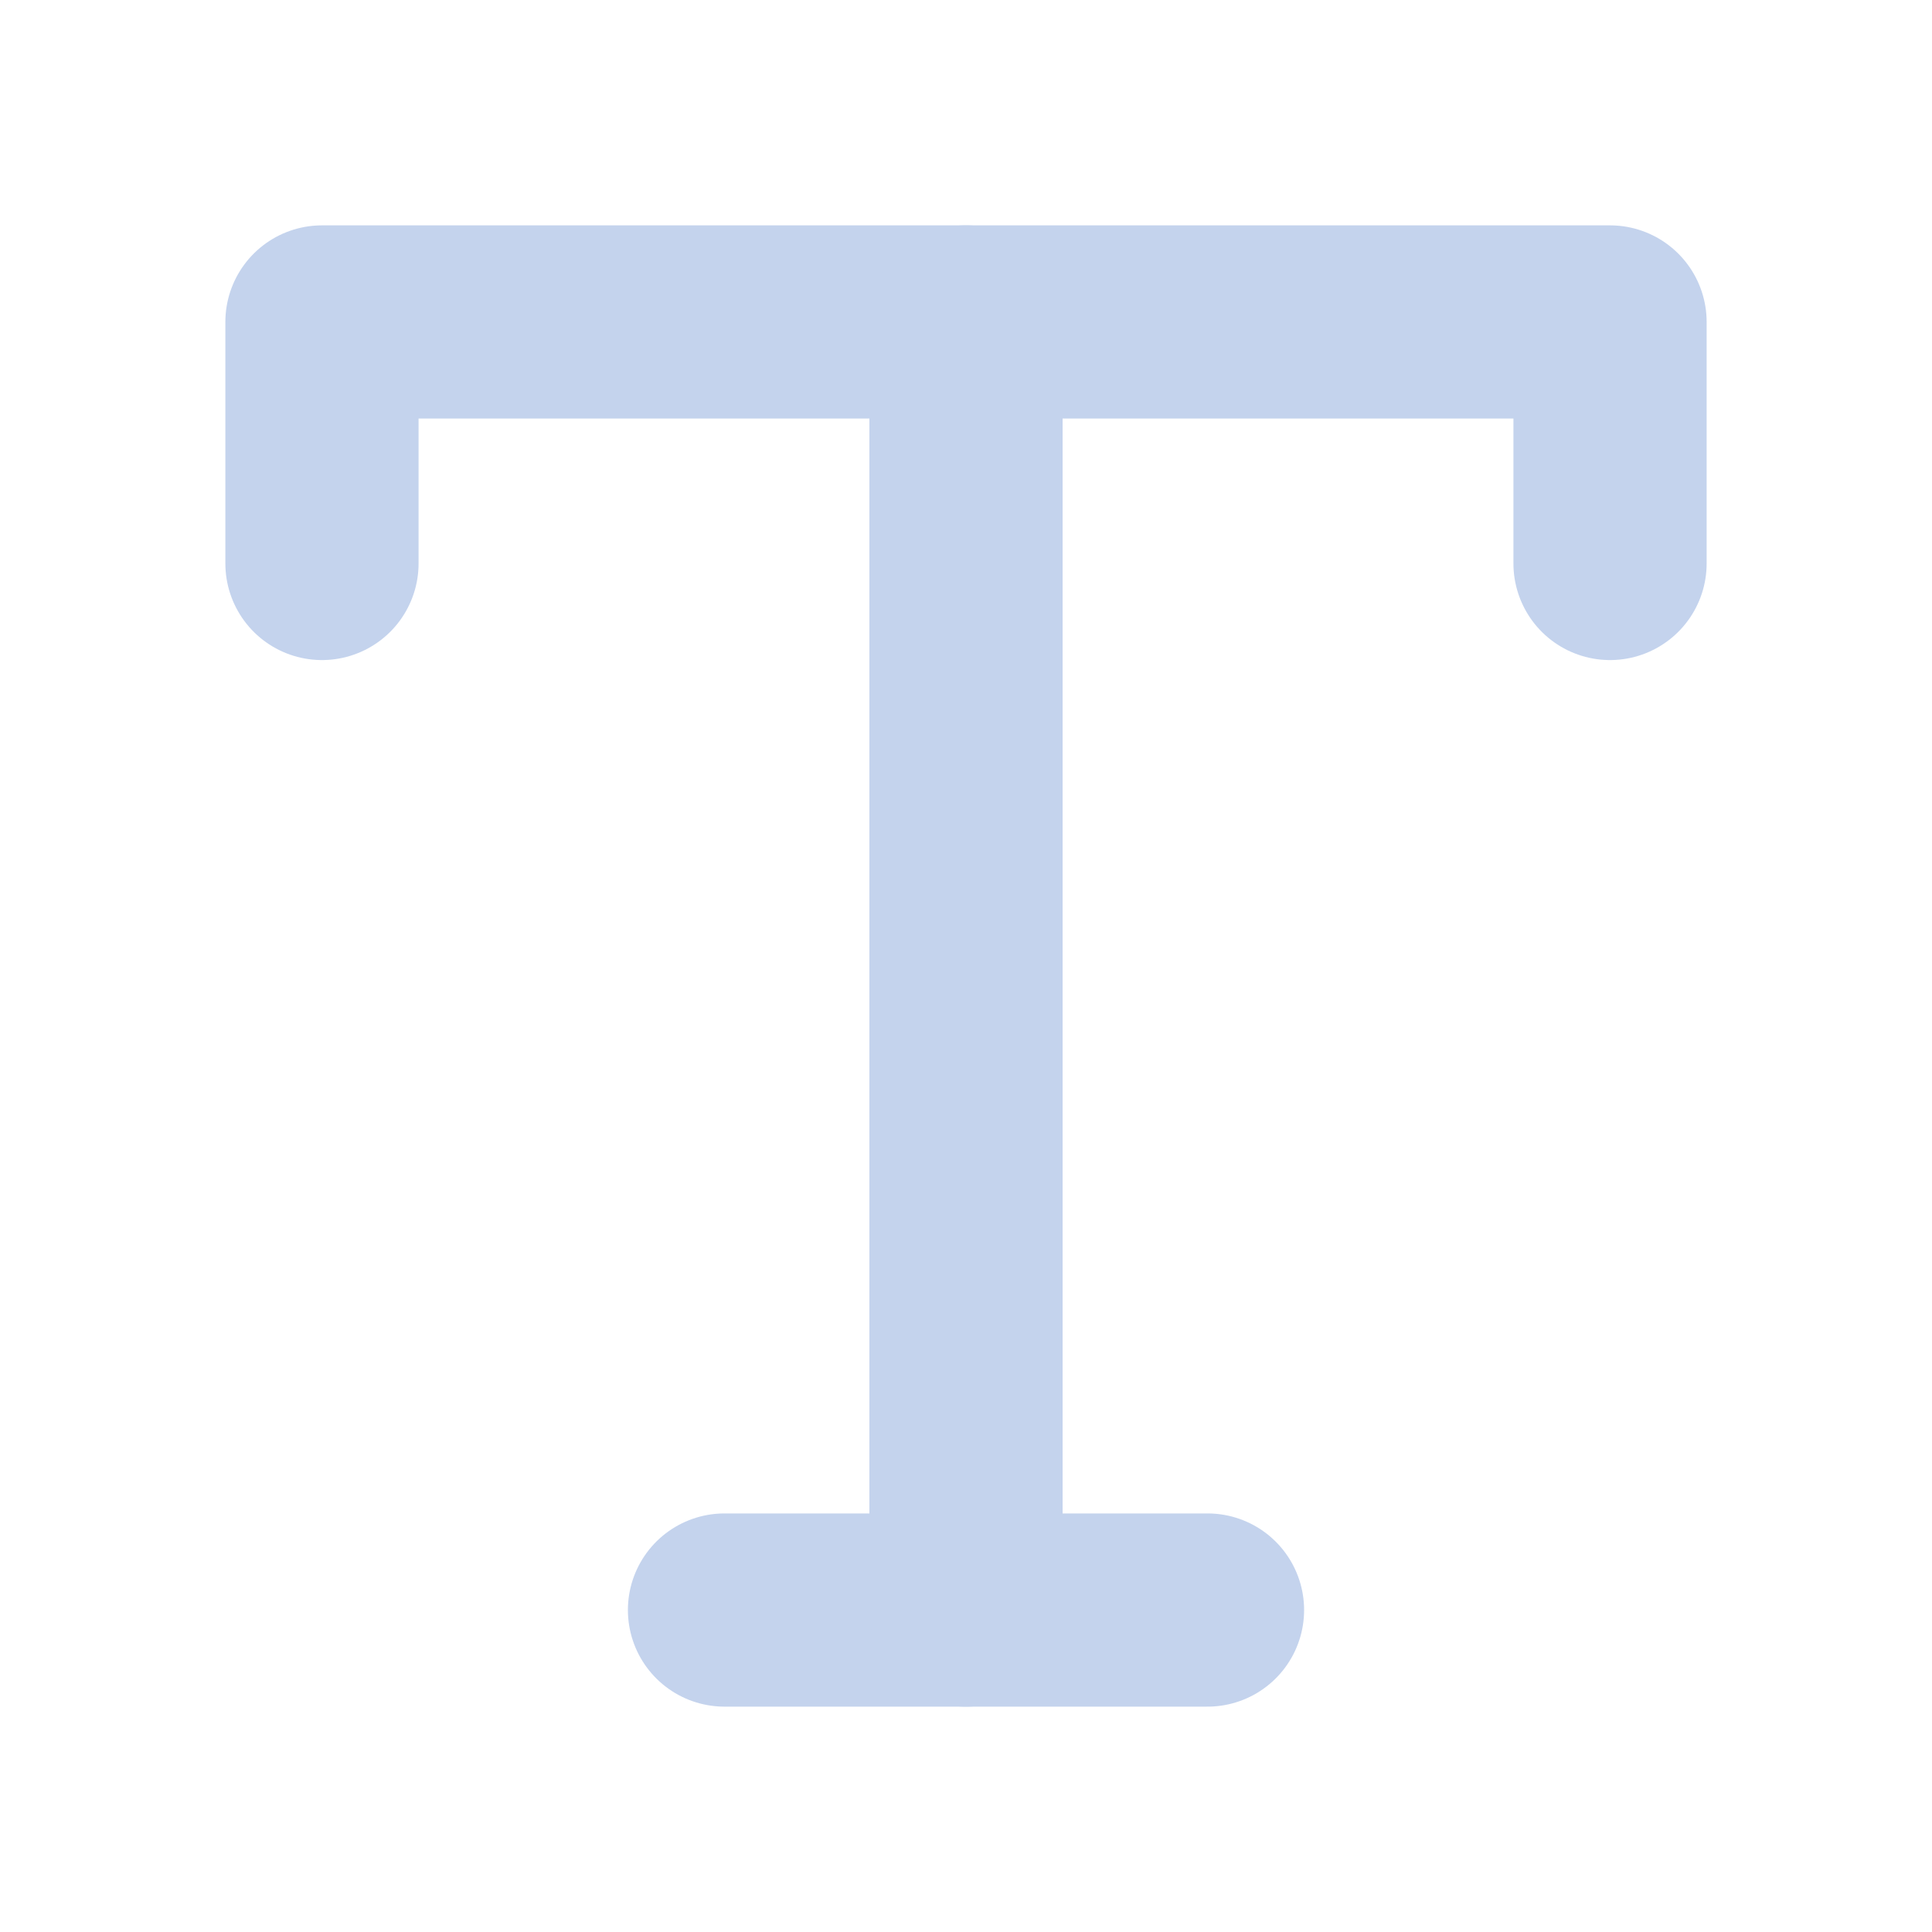
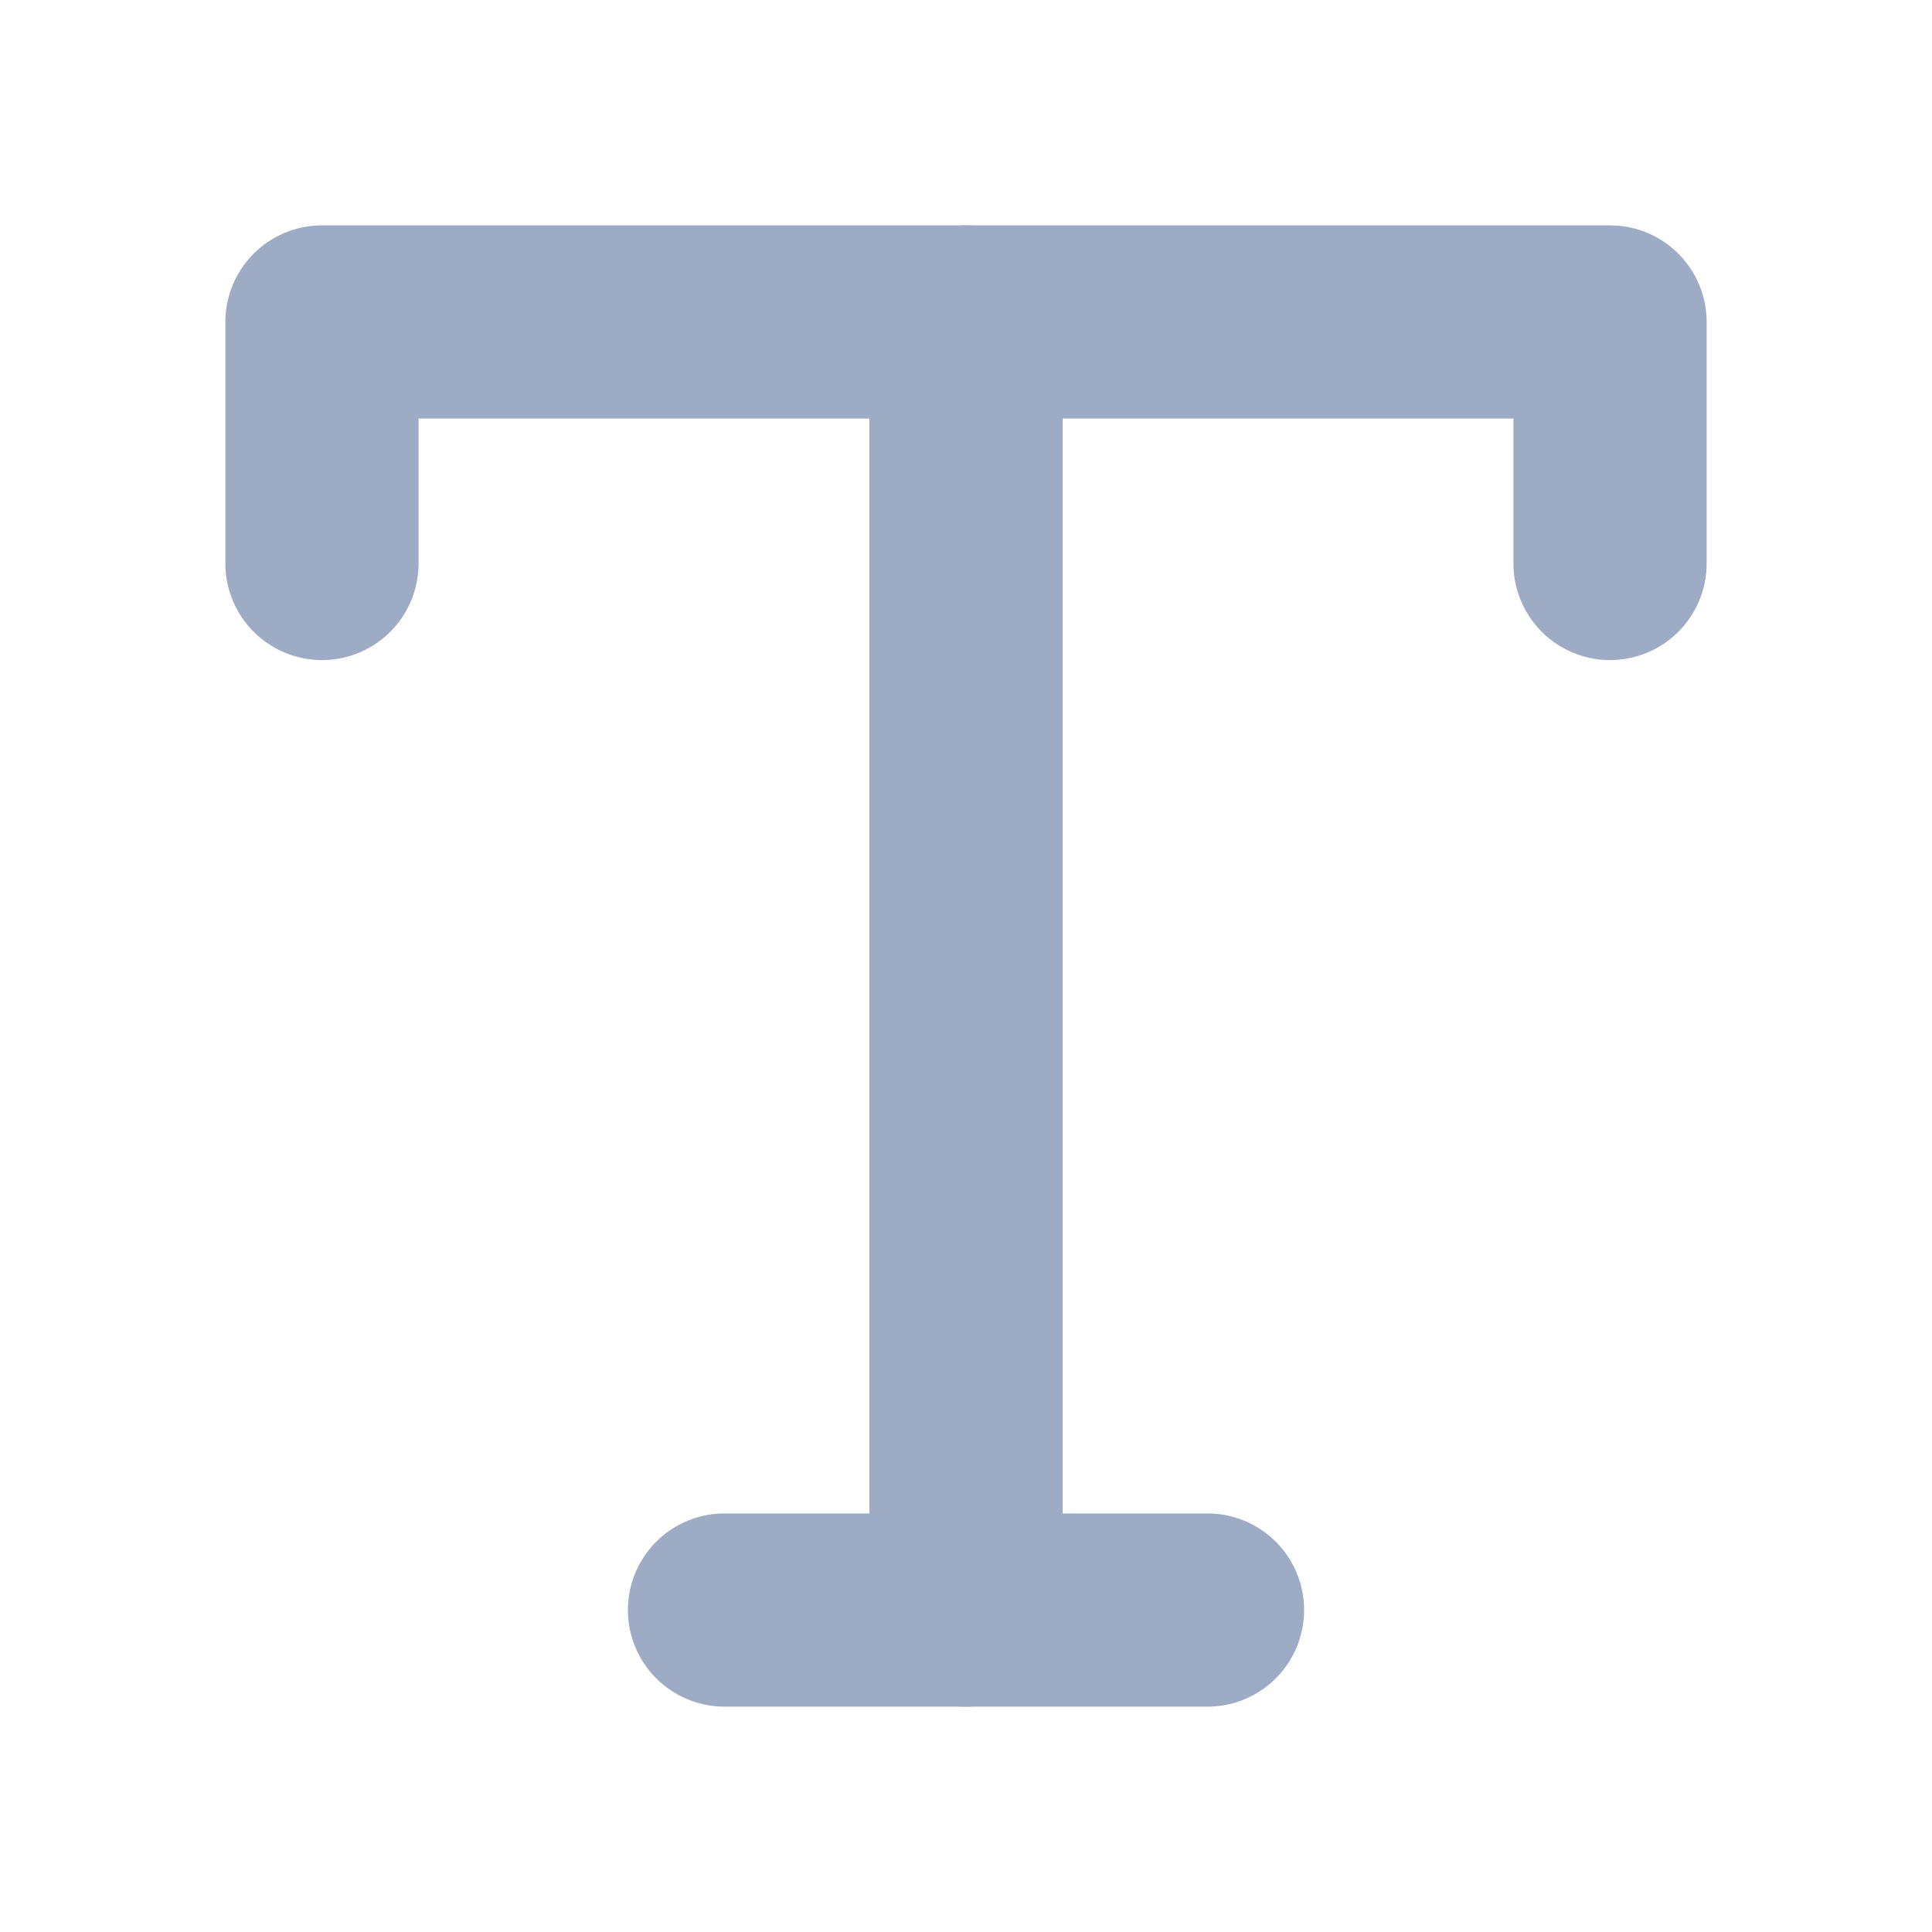
<svg xmlns="http://www.w3.org/2000/svg" width="20" height="20" viewBox="0 0 20 20" fill="none">
  <g id="tool">
-     <path id="Vector" d="M3.333 5.833V3.333H16.667V5.833" stroke="#C4D3ED" stroke-width="2" stroke-linecap="round" stroke-linejoin="round" />
-     <path id="Vector_2" d="M7.5 16.667H12.5" stroke="#C4D3ED" stroke-width="2" stroke-linecap="round" stroke-linejoin="round" />
-     <path id="Vector_3" d="M10 3.333V16.667" stroke="#C4D3ED" stroke-width="2" stroke-linecap="round" stroke-linejoin="round" />
+     <path id="Vector" d="M3.333 5.833V3.333H16.667V5.833" stroke="#9dabc4" stroke-width="2" stroke-linecap="round" stroke-linejoin="round" />
+     <path id="Vector_2" d="M7.5 16.667H12.5" stroke="#9dabc4" stroke-width="2" stroke-linecap="round" stroke-linejoin="round" />
+     <path id="Vector_3" d="M10 3.333V16.667" stroke="#9dabc4" stroke-width="2" stroke-linecap="round" stroke-linejoin="round" />
  </g>
</svg>
